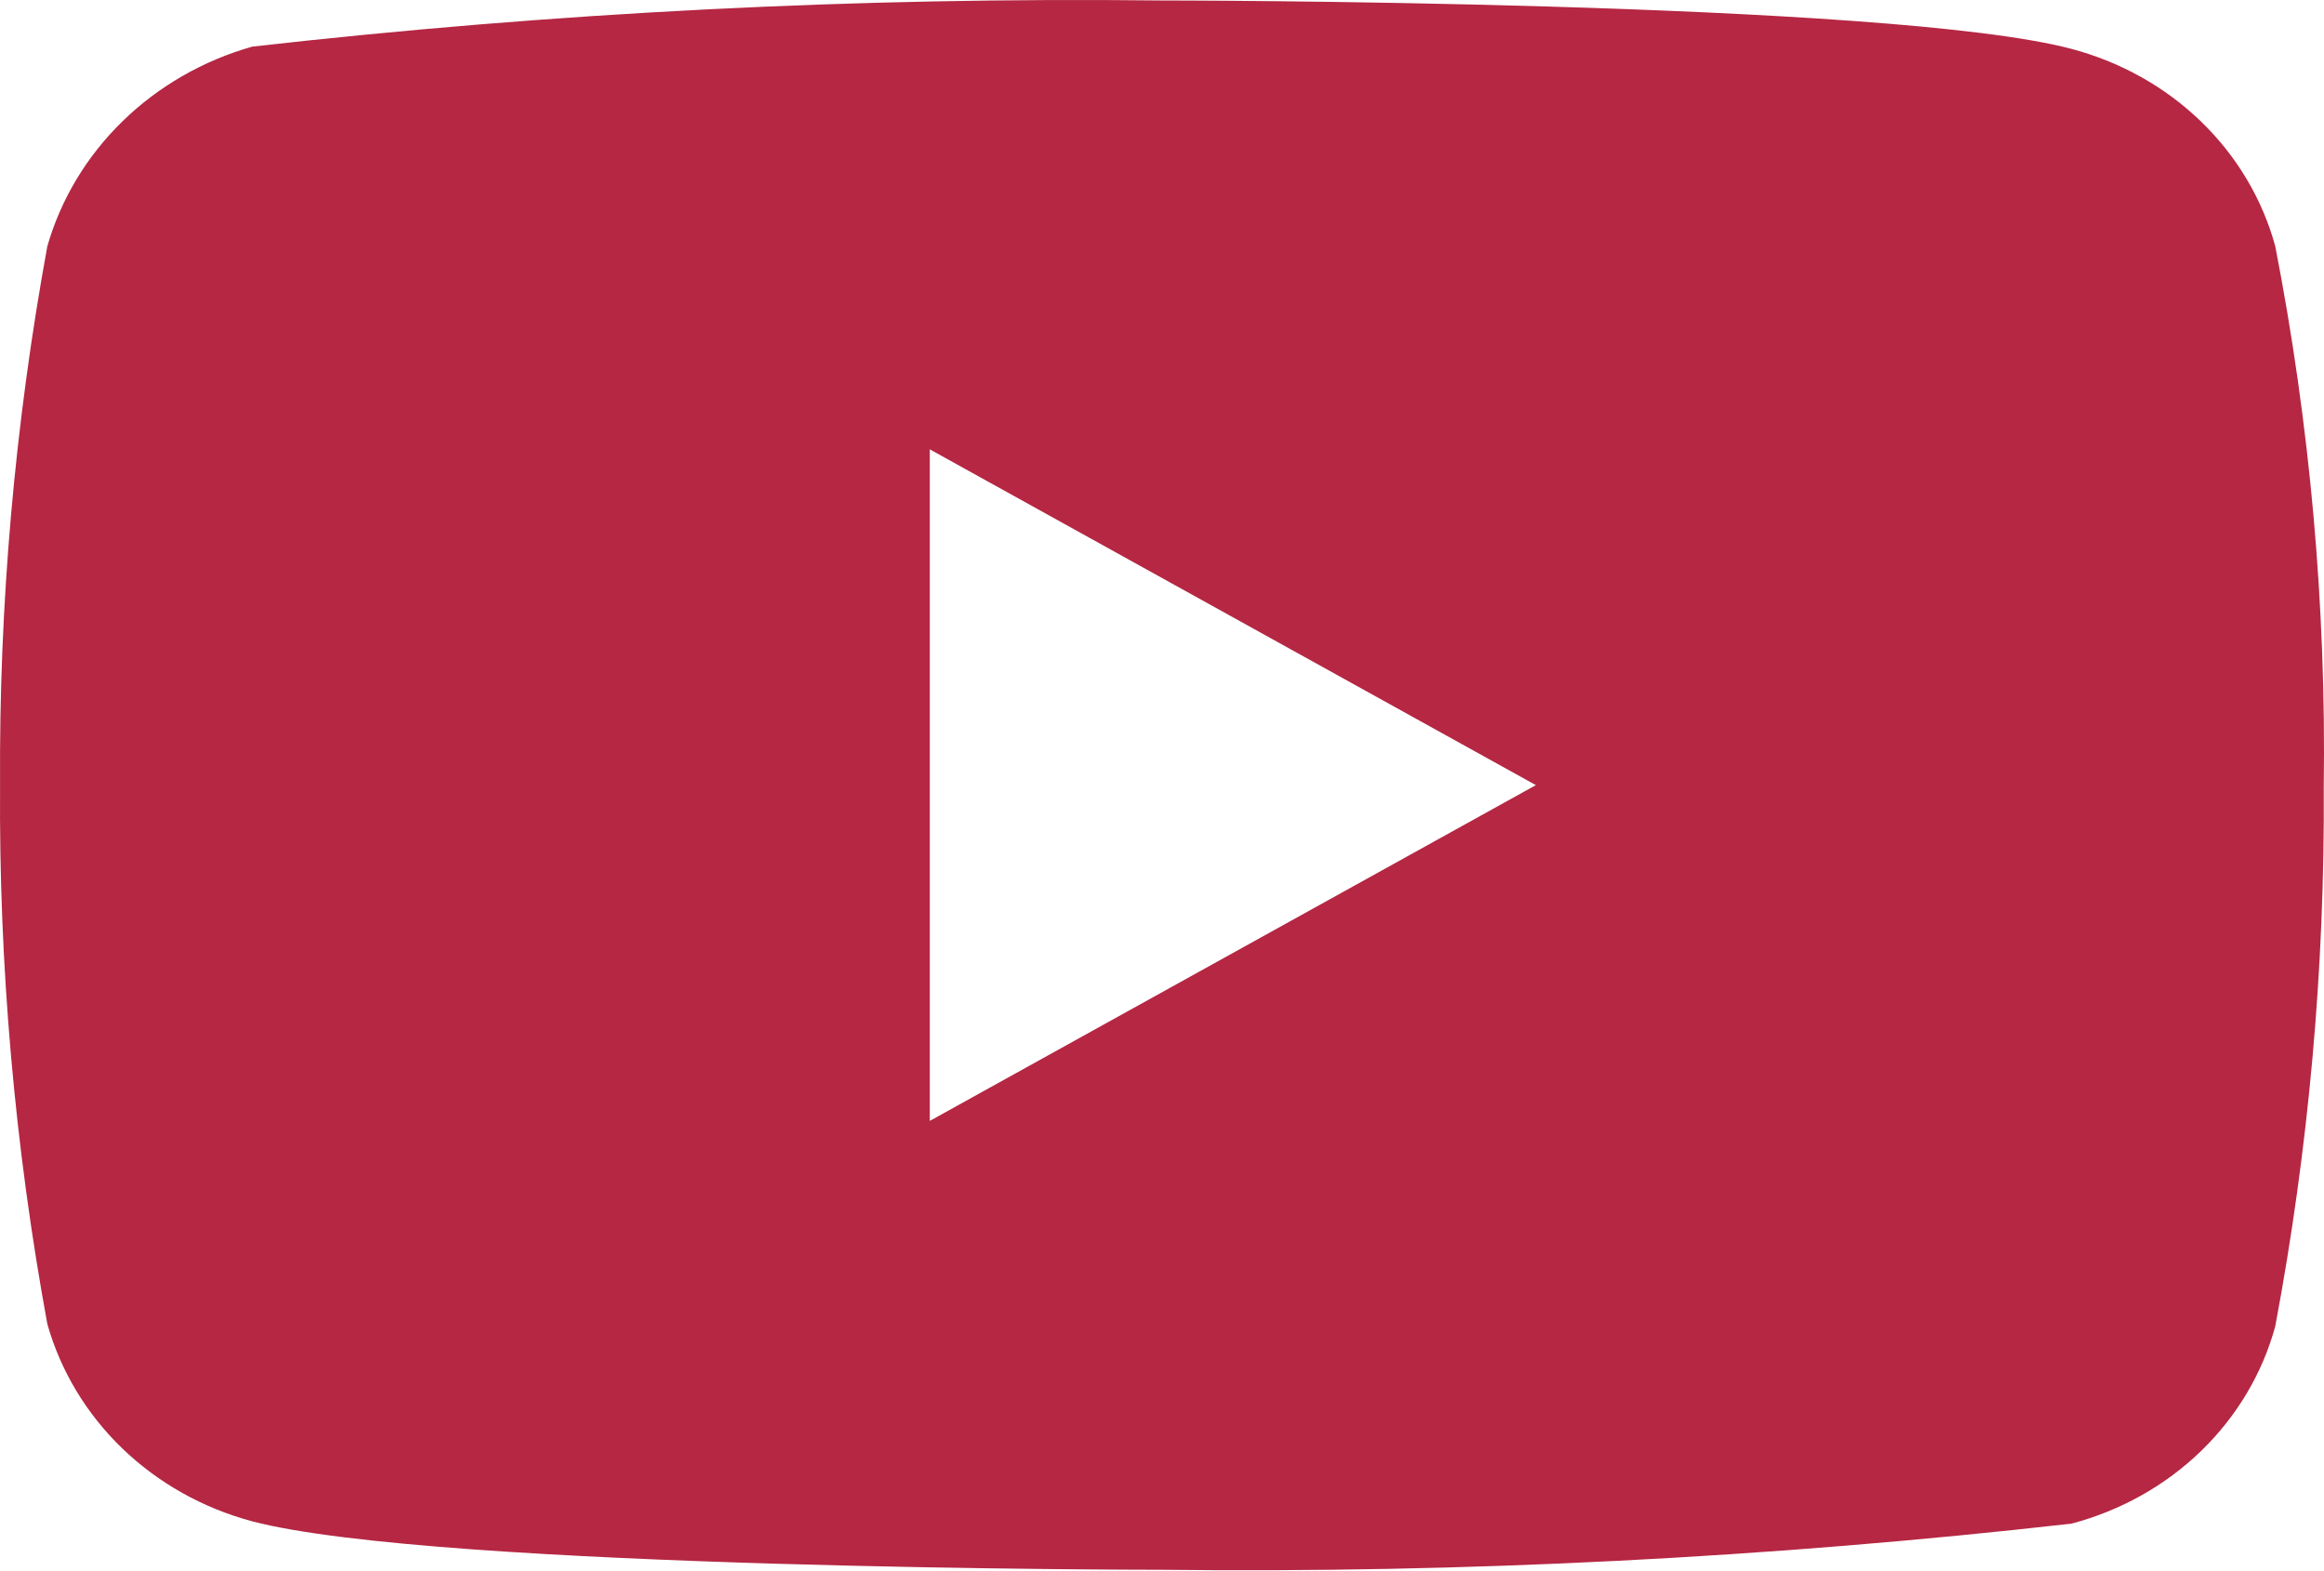
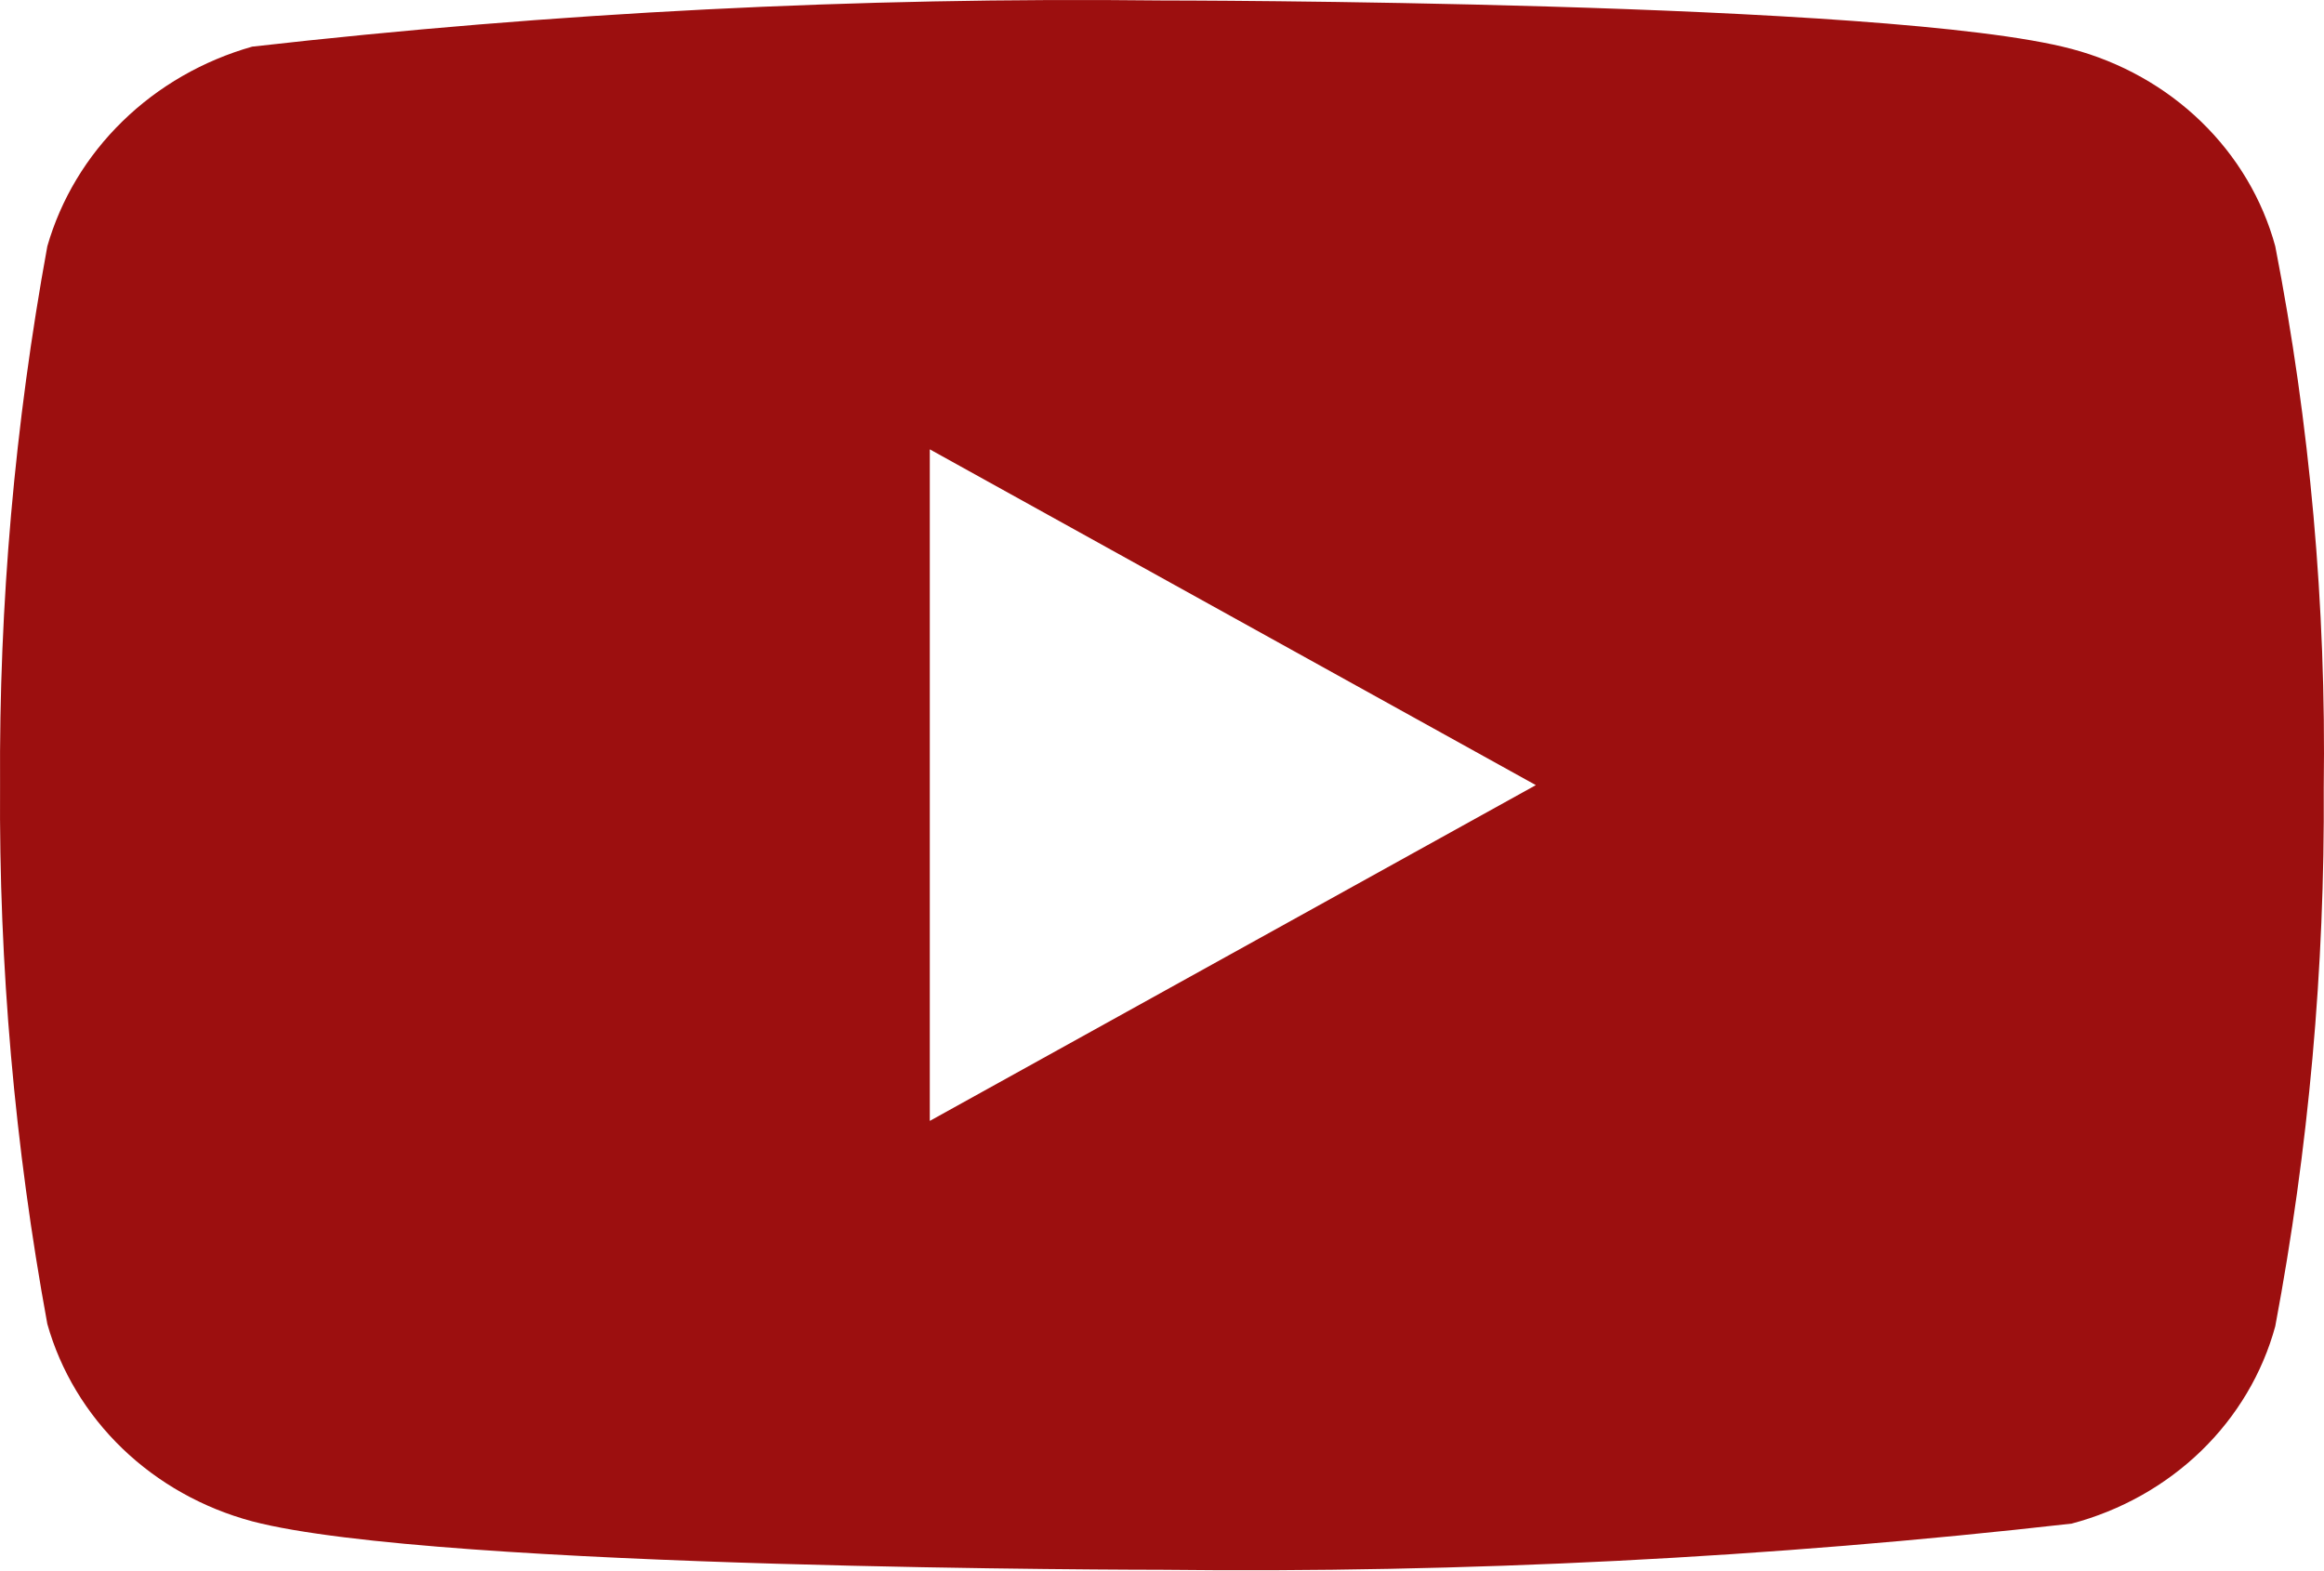
<svg xmlns="http://www.w3.org/2000/svg" width="74" height="50" viewBox="0 0 74 50" fill="none">
-   <path d="M72.448 7.841C72.04 6.345 71.227 4.977 70.089 3.874C68.951 2.771 67.528 1.973 65.964 1.558C60.174 0.015 36.978 0.015 36.978 0.015C27.305 -0.095 17.635 0.396 8.03 1.485C6.465 1.93 5.045 2.746 3.904 3.859C2.762 4.971 1.938 6.342 1.507 7.841C0.47 13.507 -0.034 19.249 0.002 25C-0.037 30.751 0.467 36.493 1.507 42.159C1.929 43.654 2.752 45.02 3.895 46.122C5.039 47.224 6.464 48.023 8.03 48.442C13.897 49.985 36.978 49.985 36.978 49.985C46.663 50.096 56.346 49.605 65.964 48.515C67.528 48.101 68.951 47.302 70.089 46.2C71.227 45.097 72.04 43.728 72.448 42.232C73.512 36.569 74.029 30.826 73.992 25.074C74.072 19.295 73.555 13.523 72.448 7.841ZM29.606 35.692V14.308L48.904 25L29.606 35.692Z" fill="#B52743" />
+   <path d="M72.448 7.841C72.04 6.345 71.227 4.977 70.089 3.874C68.951 2.771 67.528 1.973 65.964 1.558C60.174 0.015 36.978 0.015 36.978 0.015C27.305 -0.095 17.635 0.396 8.03 1.485C6.465 1.93 5.045 2.746 3.904 3.859C2.762 4.971 1.938 6.342 1.507 7.841C0.47 13.507 -0.034 19.249 0.002 25C-0.037 30.751 0.467 36.493 1.507 42.159C1.929 43.654 2.752 45.02 3.895 46.122C5.039 47.224 6.464 48.023 8.03 48.442C13.897 49.985 36.978 49.985 36.978 49.985C46.663 50.096 56.346 49.605 65.964 48.515C67.528 48.101 68.951 47.302 70.089 46.2C71.227 45.097 72.04 43.728 72.448 42.232C73.512 36.569 74.029 30.826 73.992 25.074C74.072 19.295 73.555 13.523 72.448 7.841ZM29.606 35.692V14.308L48.904 25L29.606 35.692Z" fill="#9C0F0F" />
</svg>
